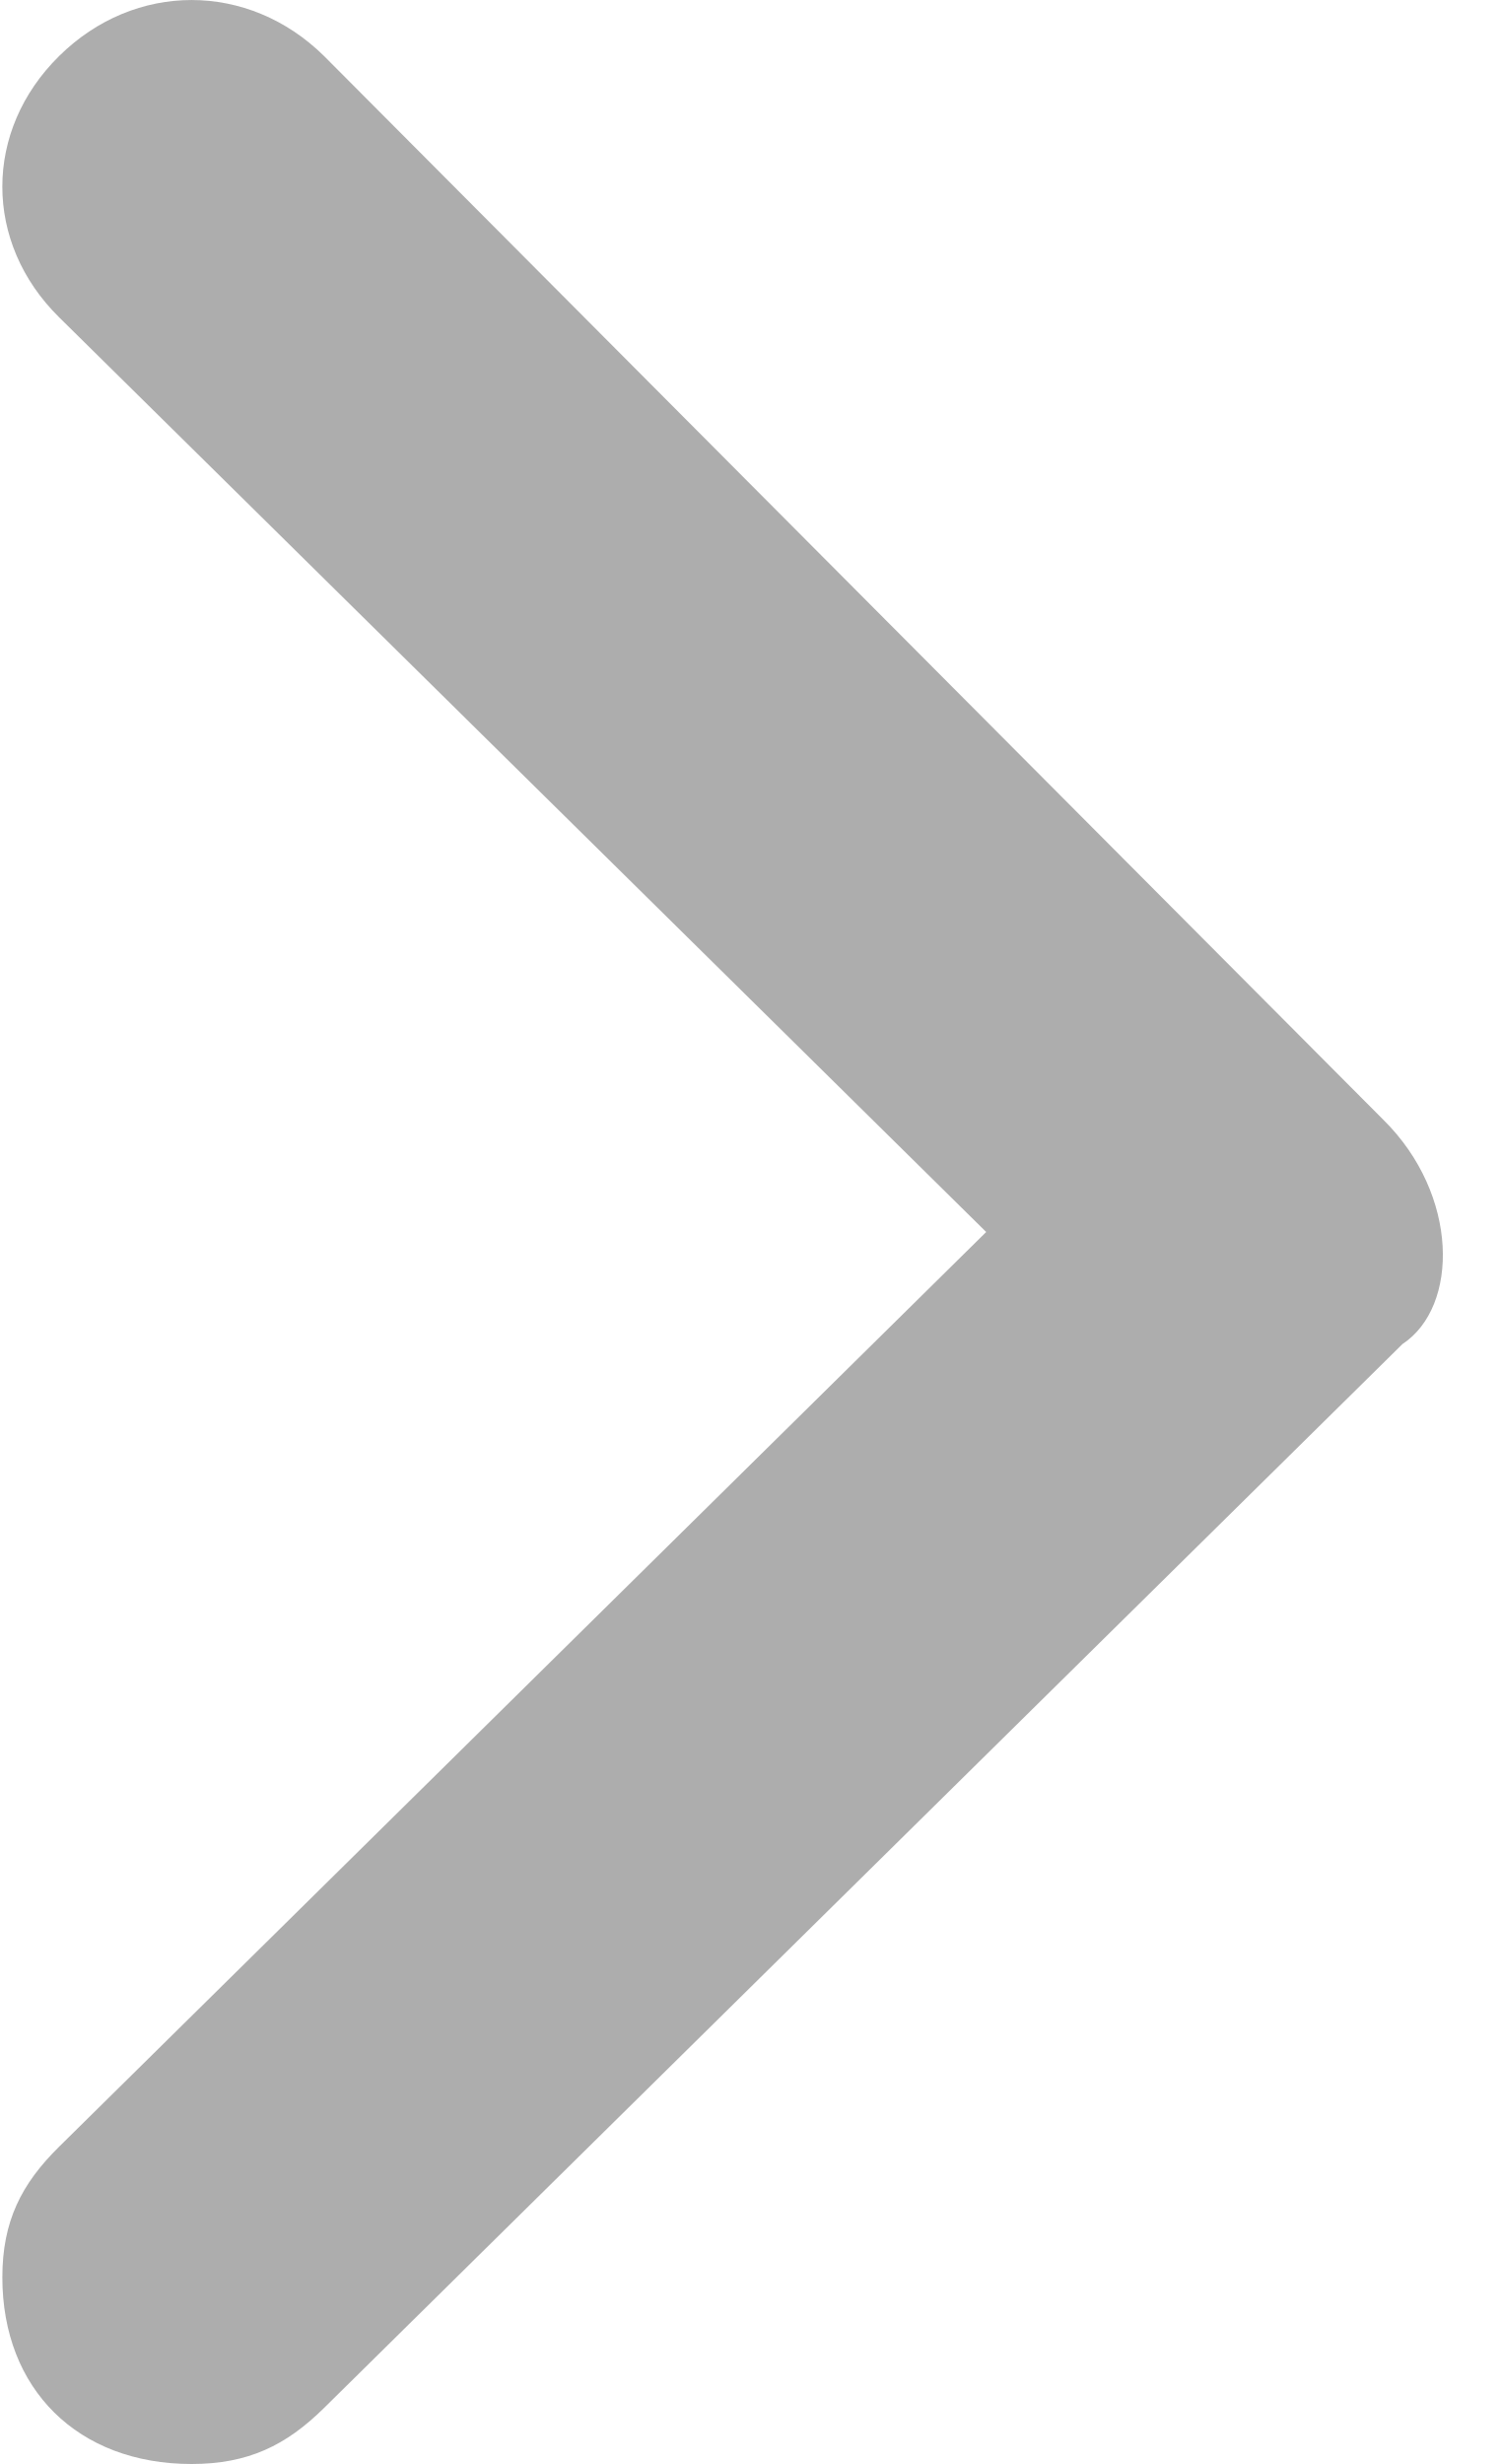
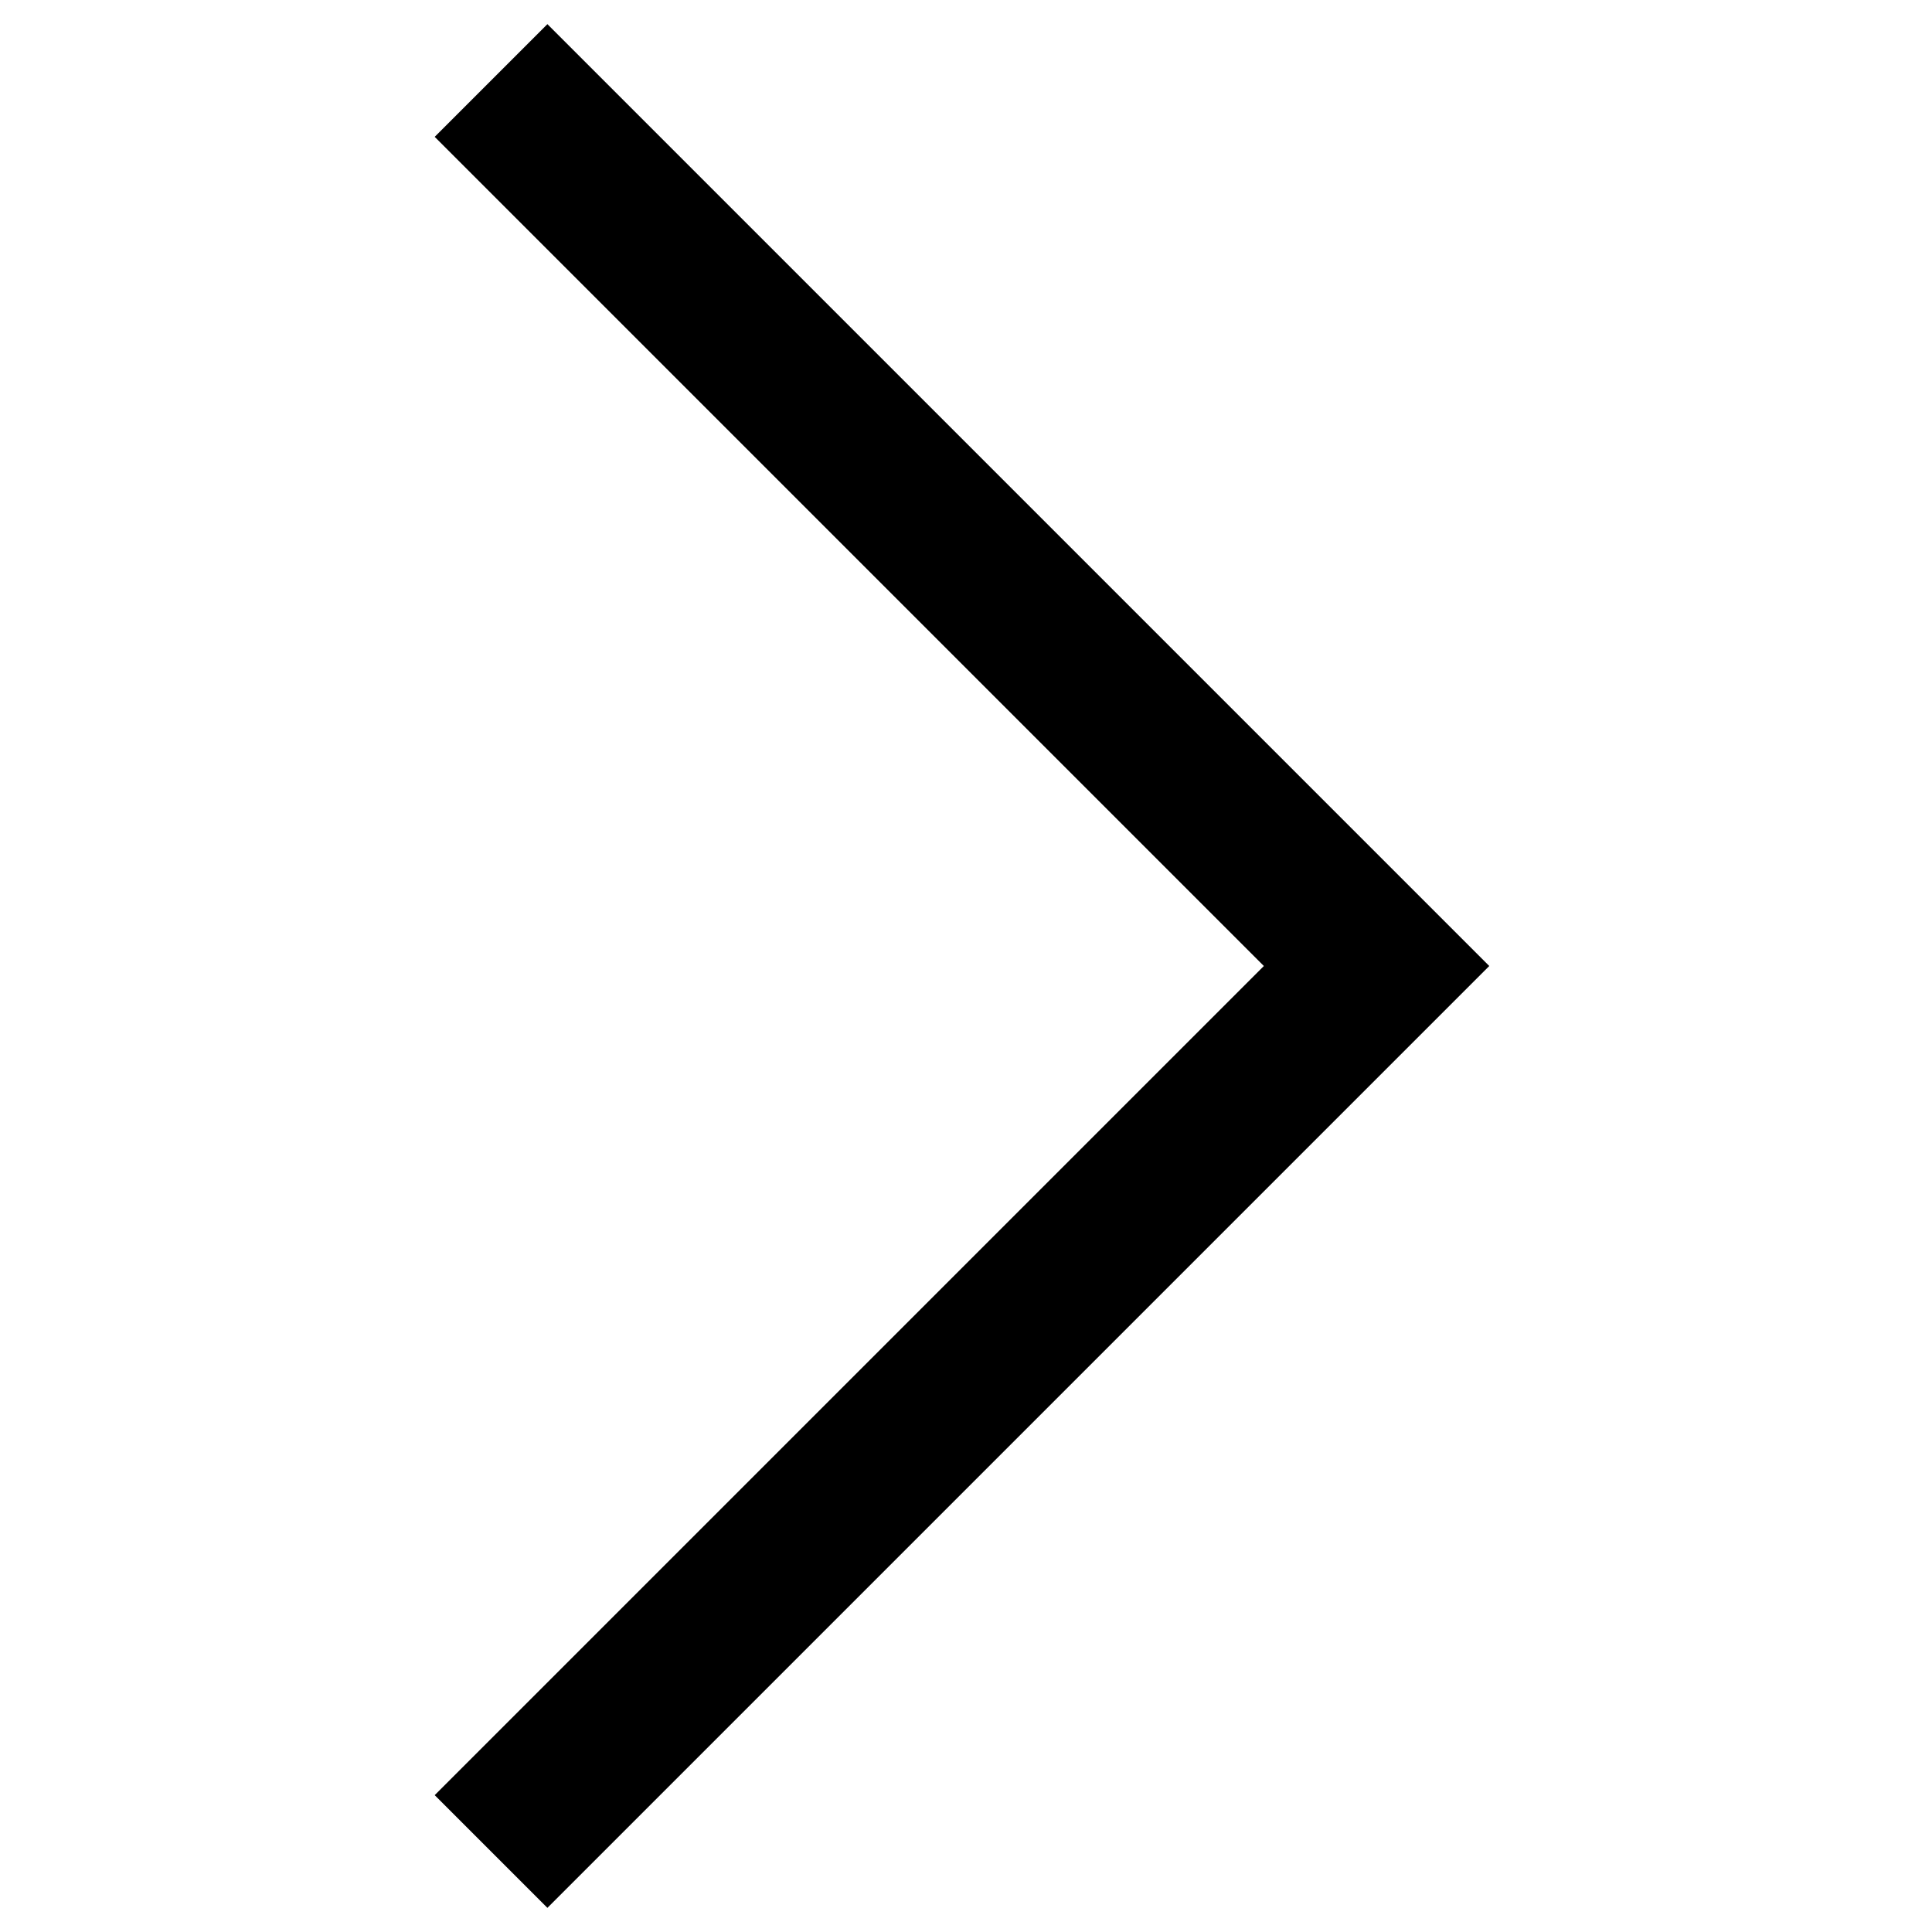
- <svg xmlns="http://www.w3.org/2000/svg" width="14" height="23" viewBox="0 0 14 23" fill="none">
-   <path d="M12.915 10.454L3.025 0.523C2.318 -0.174 1.258 -0.174 0.552 0.523C-0.155 1.22 -0.155 2.265 0.552 2.962L9.206 11.5L0.552 20.038C0.199 20.386 0.022 20.735 0.022 21.258C0.022 22.303 0.729 23 1.788 23C2.318 23 2.671 22.826 3.025 22.477L13.092 12.546C13.621 12.197 13.621 11.152 12.915 10.454Z" fill="#ADADAD" />
+ <svg xmlns="http://www.w3.org/2000/svg" fill="#000000" height="800px" width="800px" version="1.1" id="XMLID_287_" viewBox="0 0 24 24" xml:space="preserve">
+   <g id="next">
+     <g>
+       <polygon points="6.8,23.7 5.4,22.3 15.7,12 5.4,1.7 6.8,0.3 18.5,12   " />
+     </g>
+   </g>
</svg>
